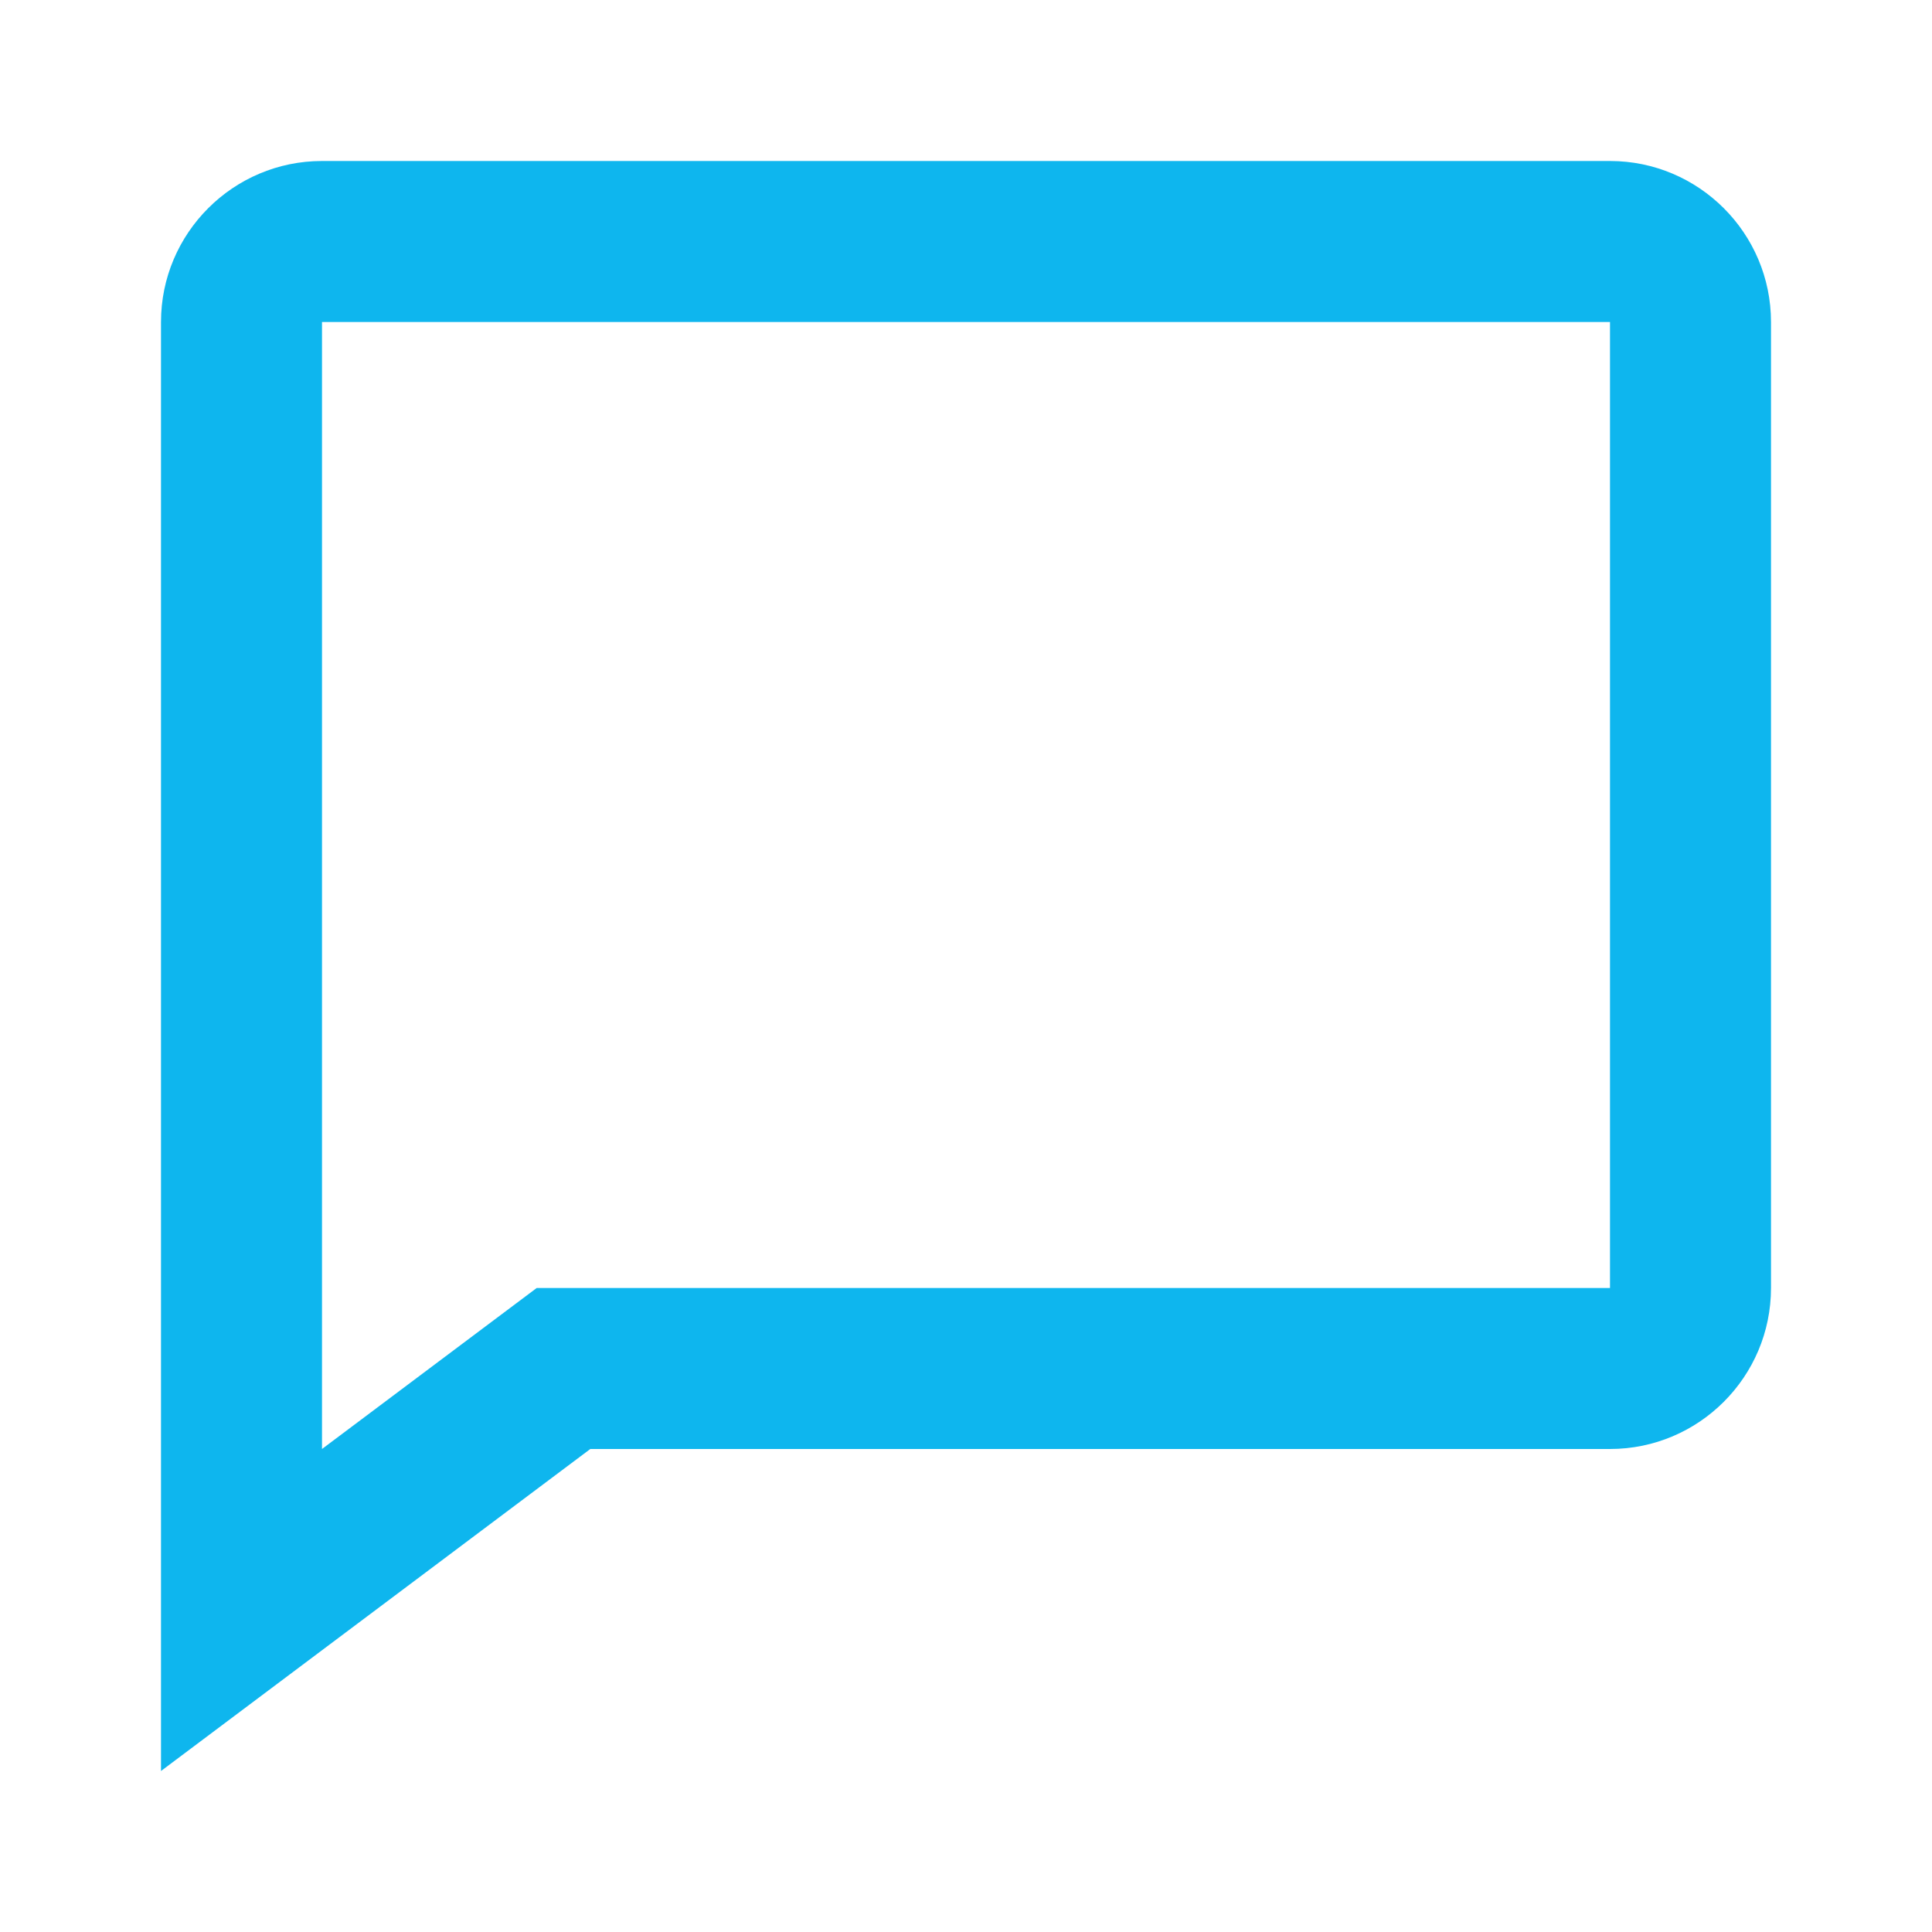
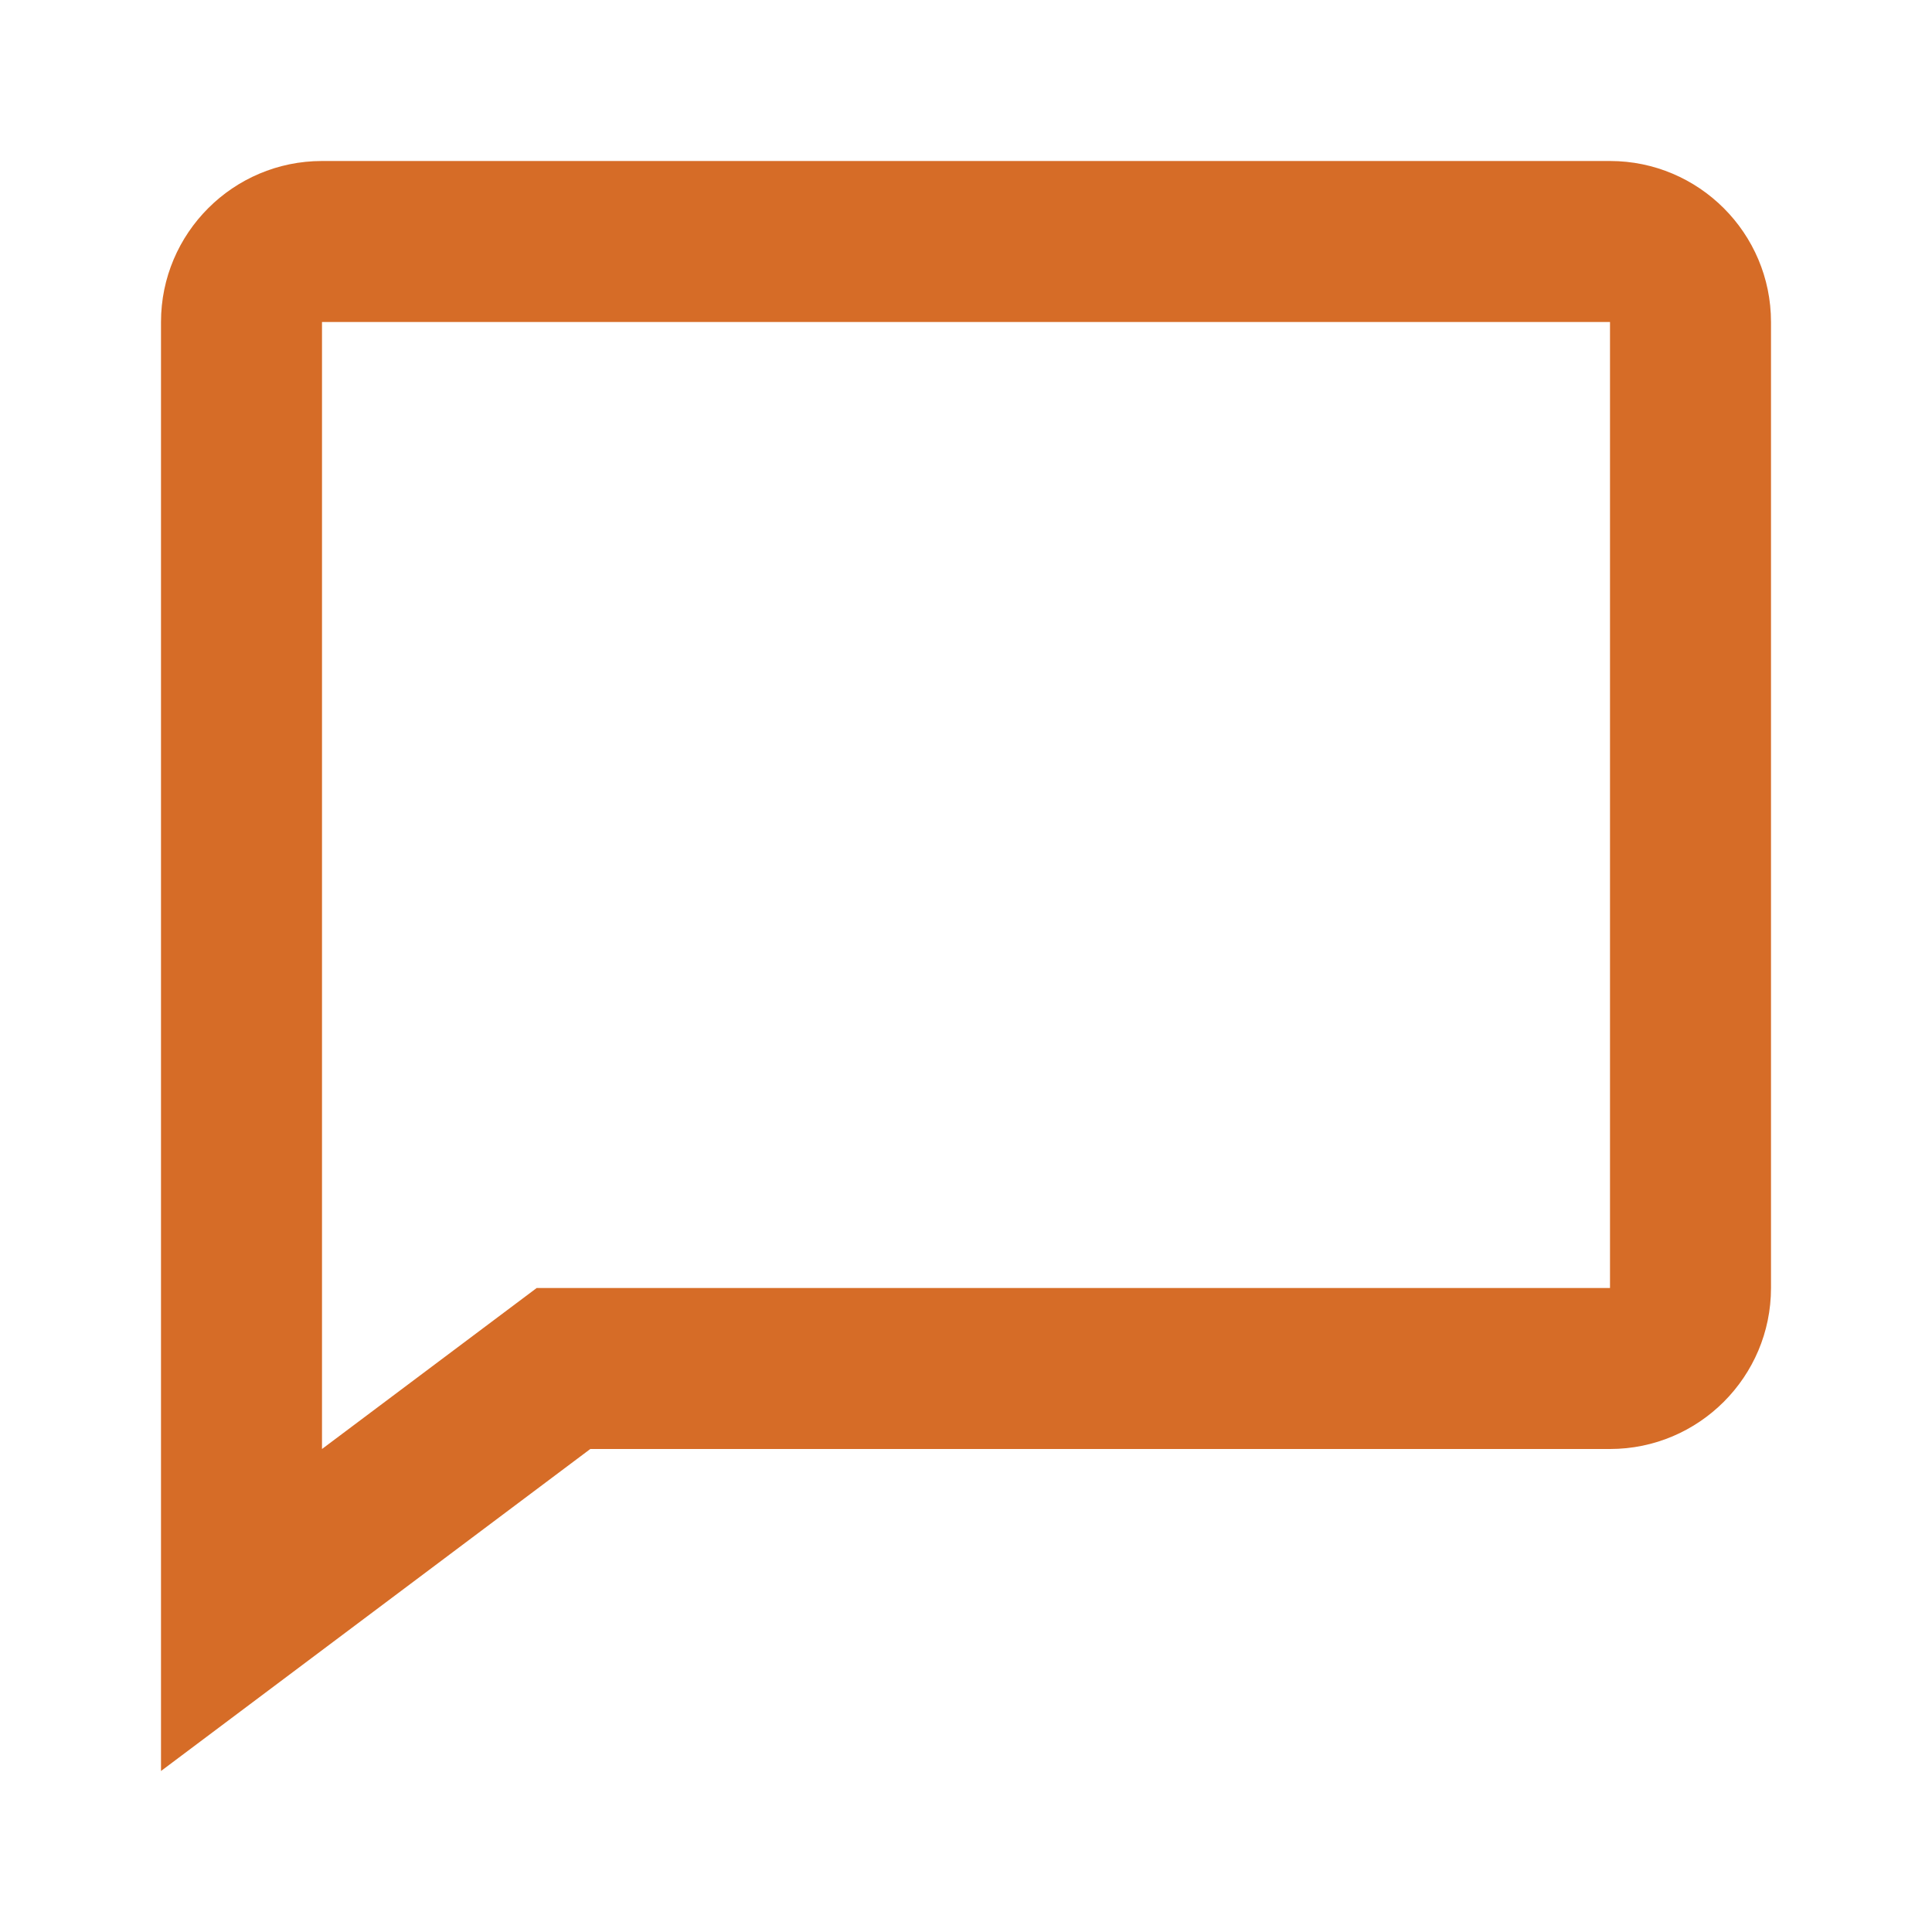
- <svg xmlns="http://www.w3.org/2000/svg" width="24" height="24" style="fill: #0eb6ee;transform: ;msFilter:;">
+ <svg xmlns="http://www.w3.org/2000/svg" width="24" height="24" style="fill: #d66c27;transform: ;msFilter:;">
  <path d="M20 2H4c-1.103 0-2 .897-2 2v18l5.333-4H20c1.103 0 2-.897 2-2V4c0-1.103-.897-2-2-2zm0 14H6.667L4 18V4h16v12z" />
</svg>
